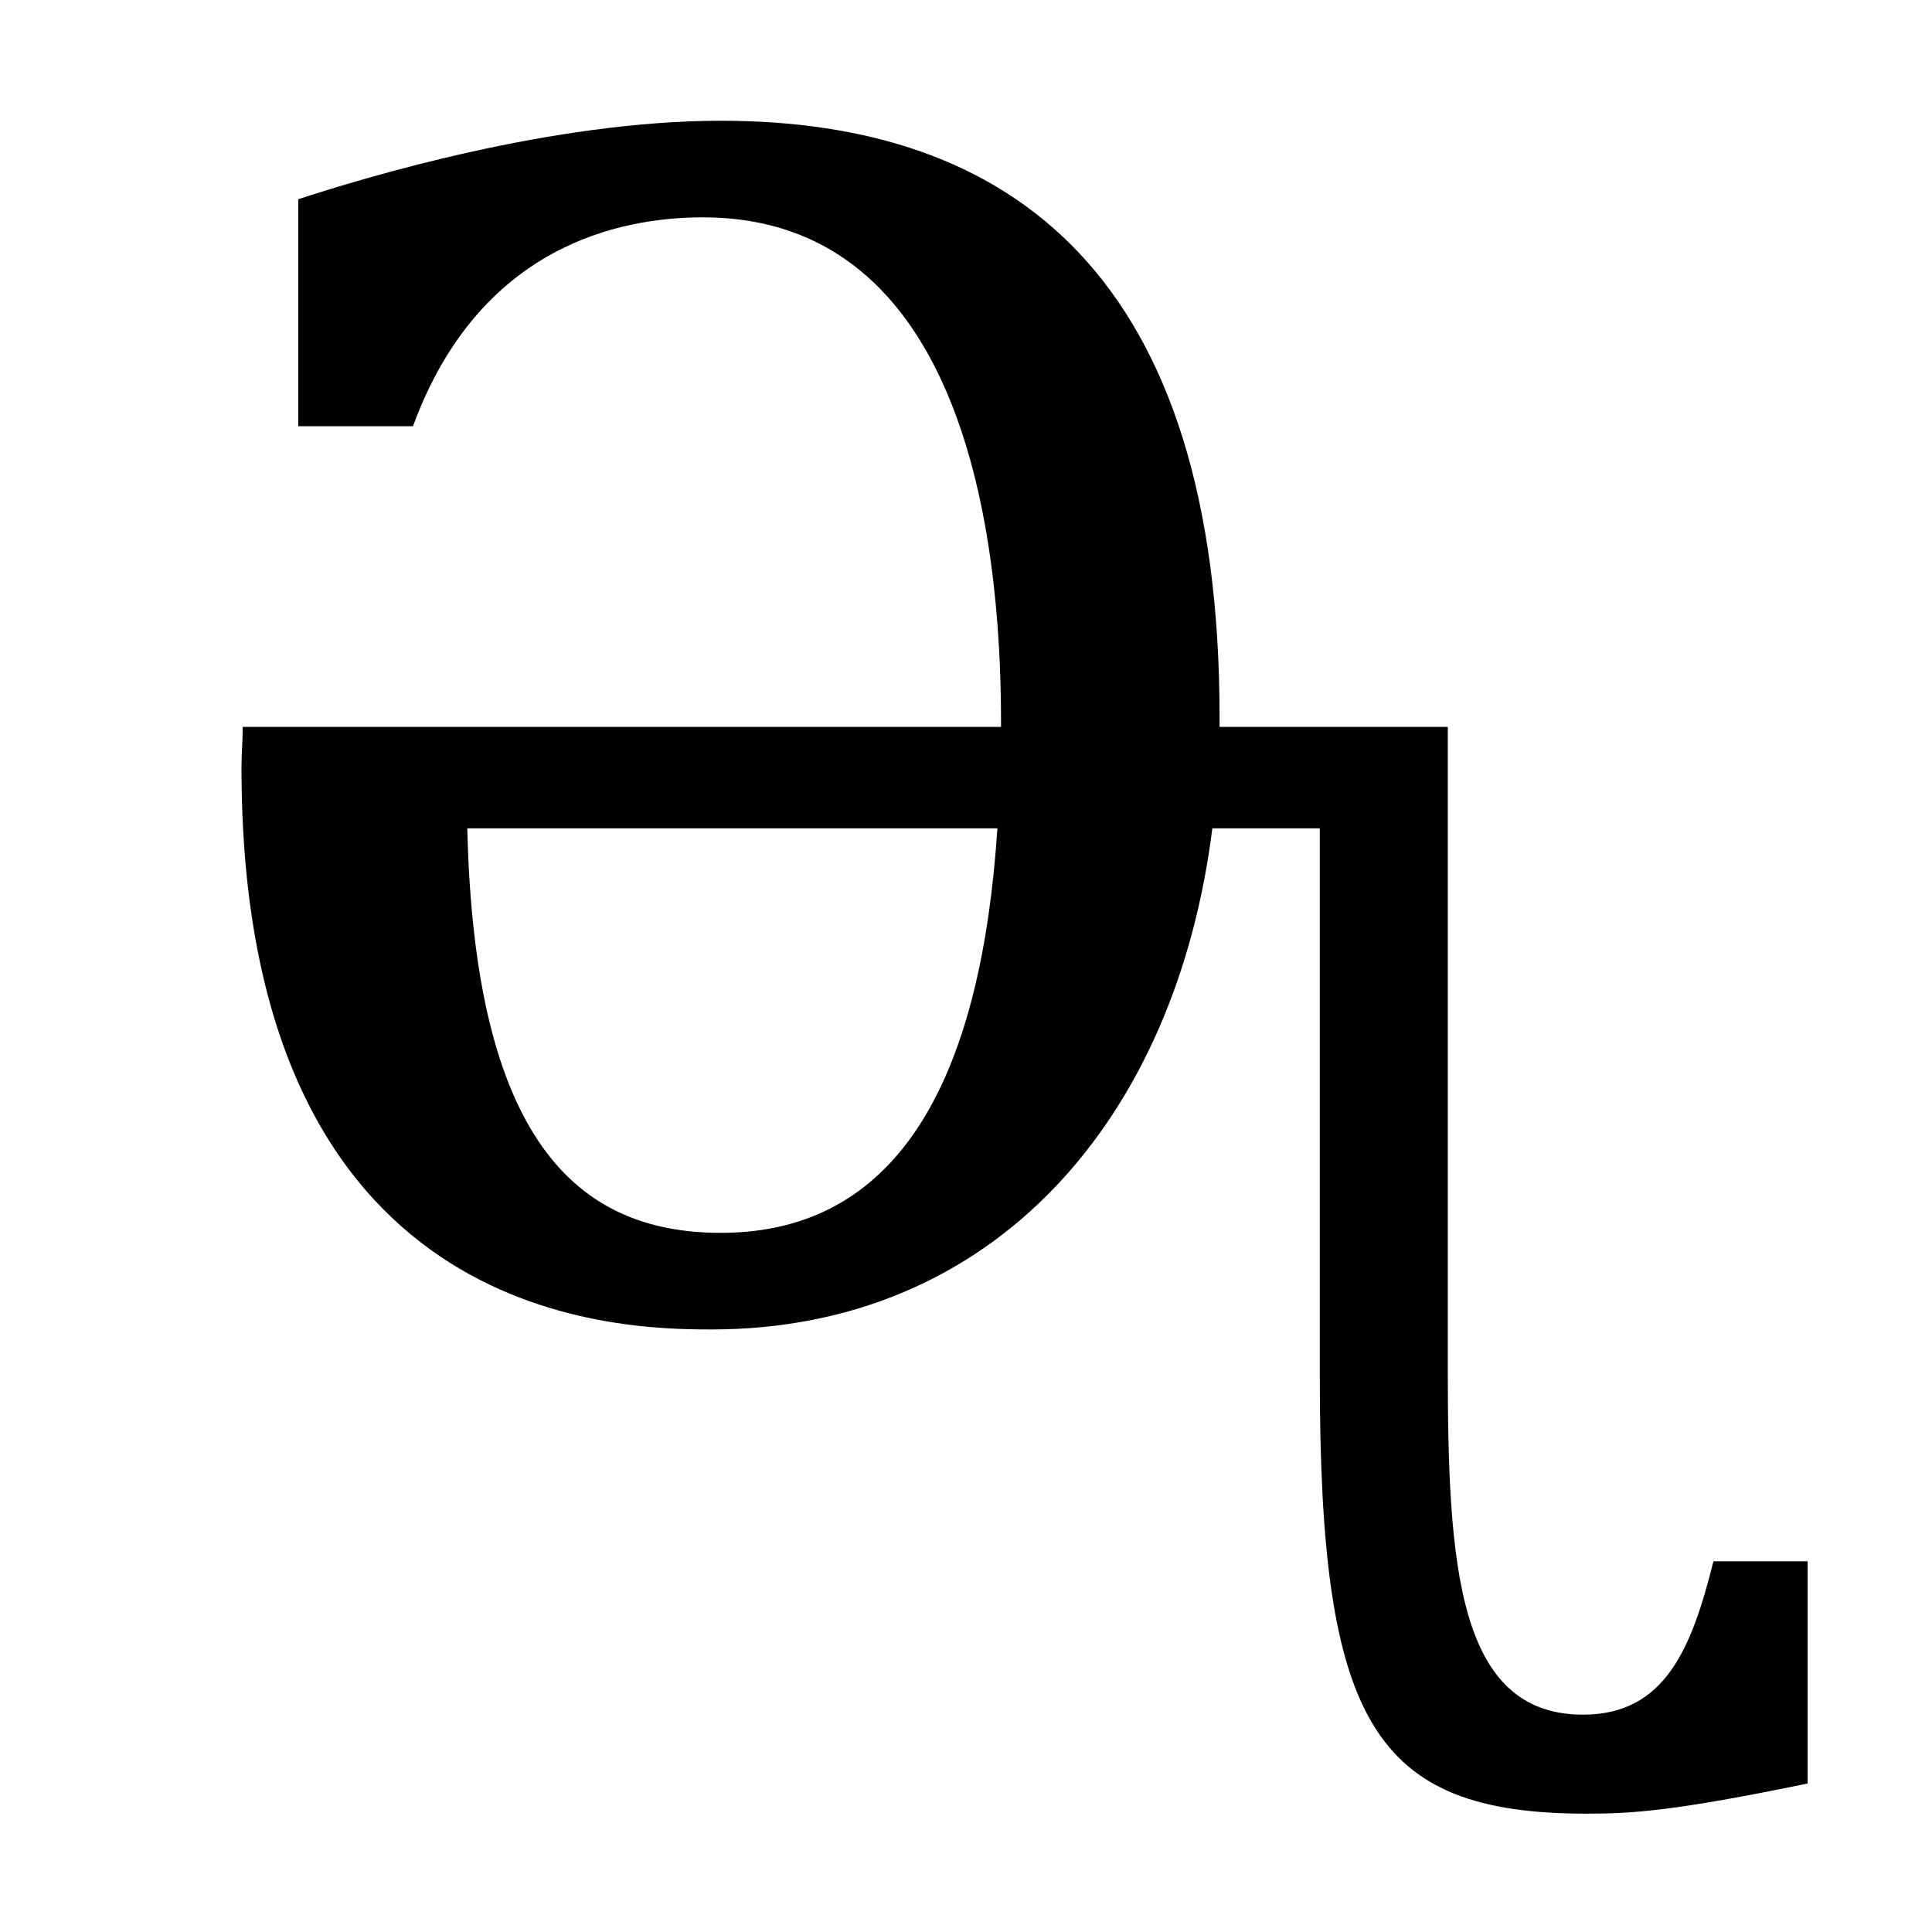
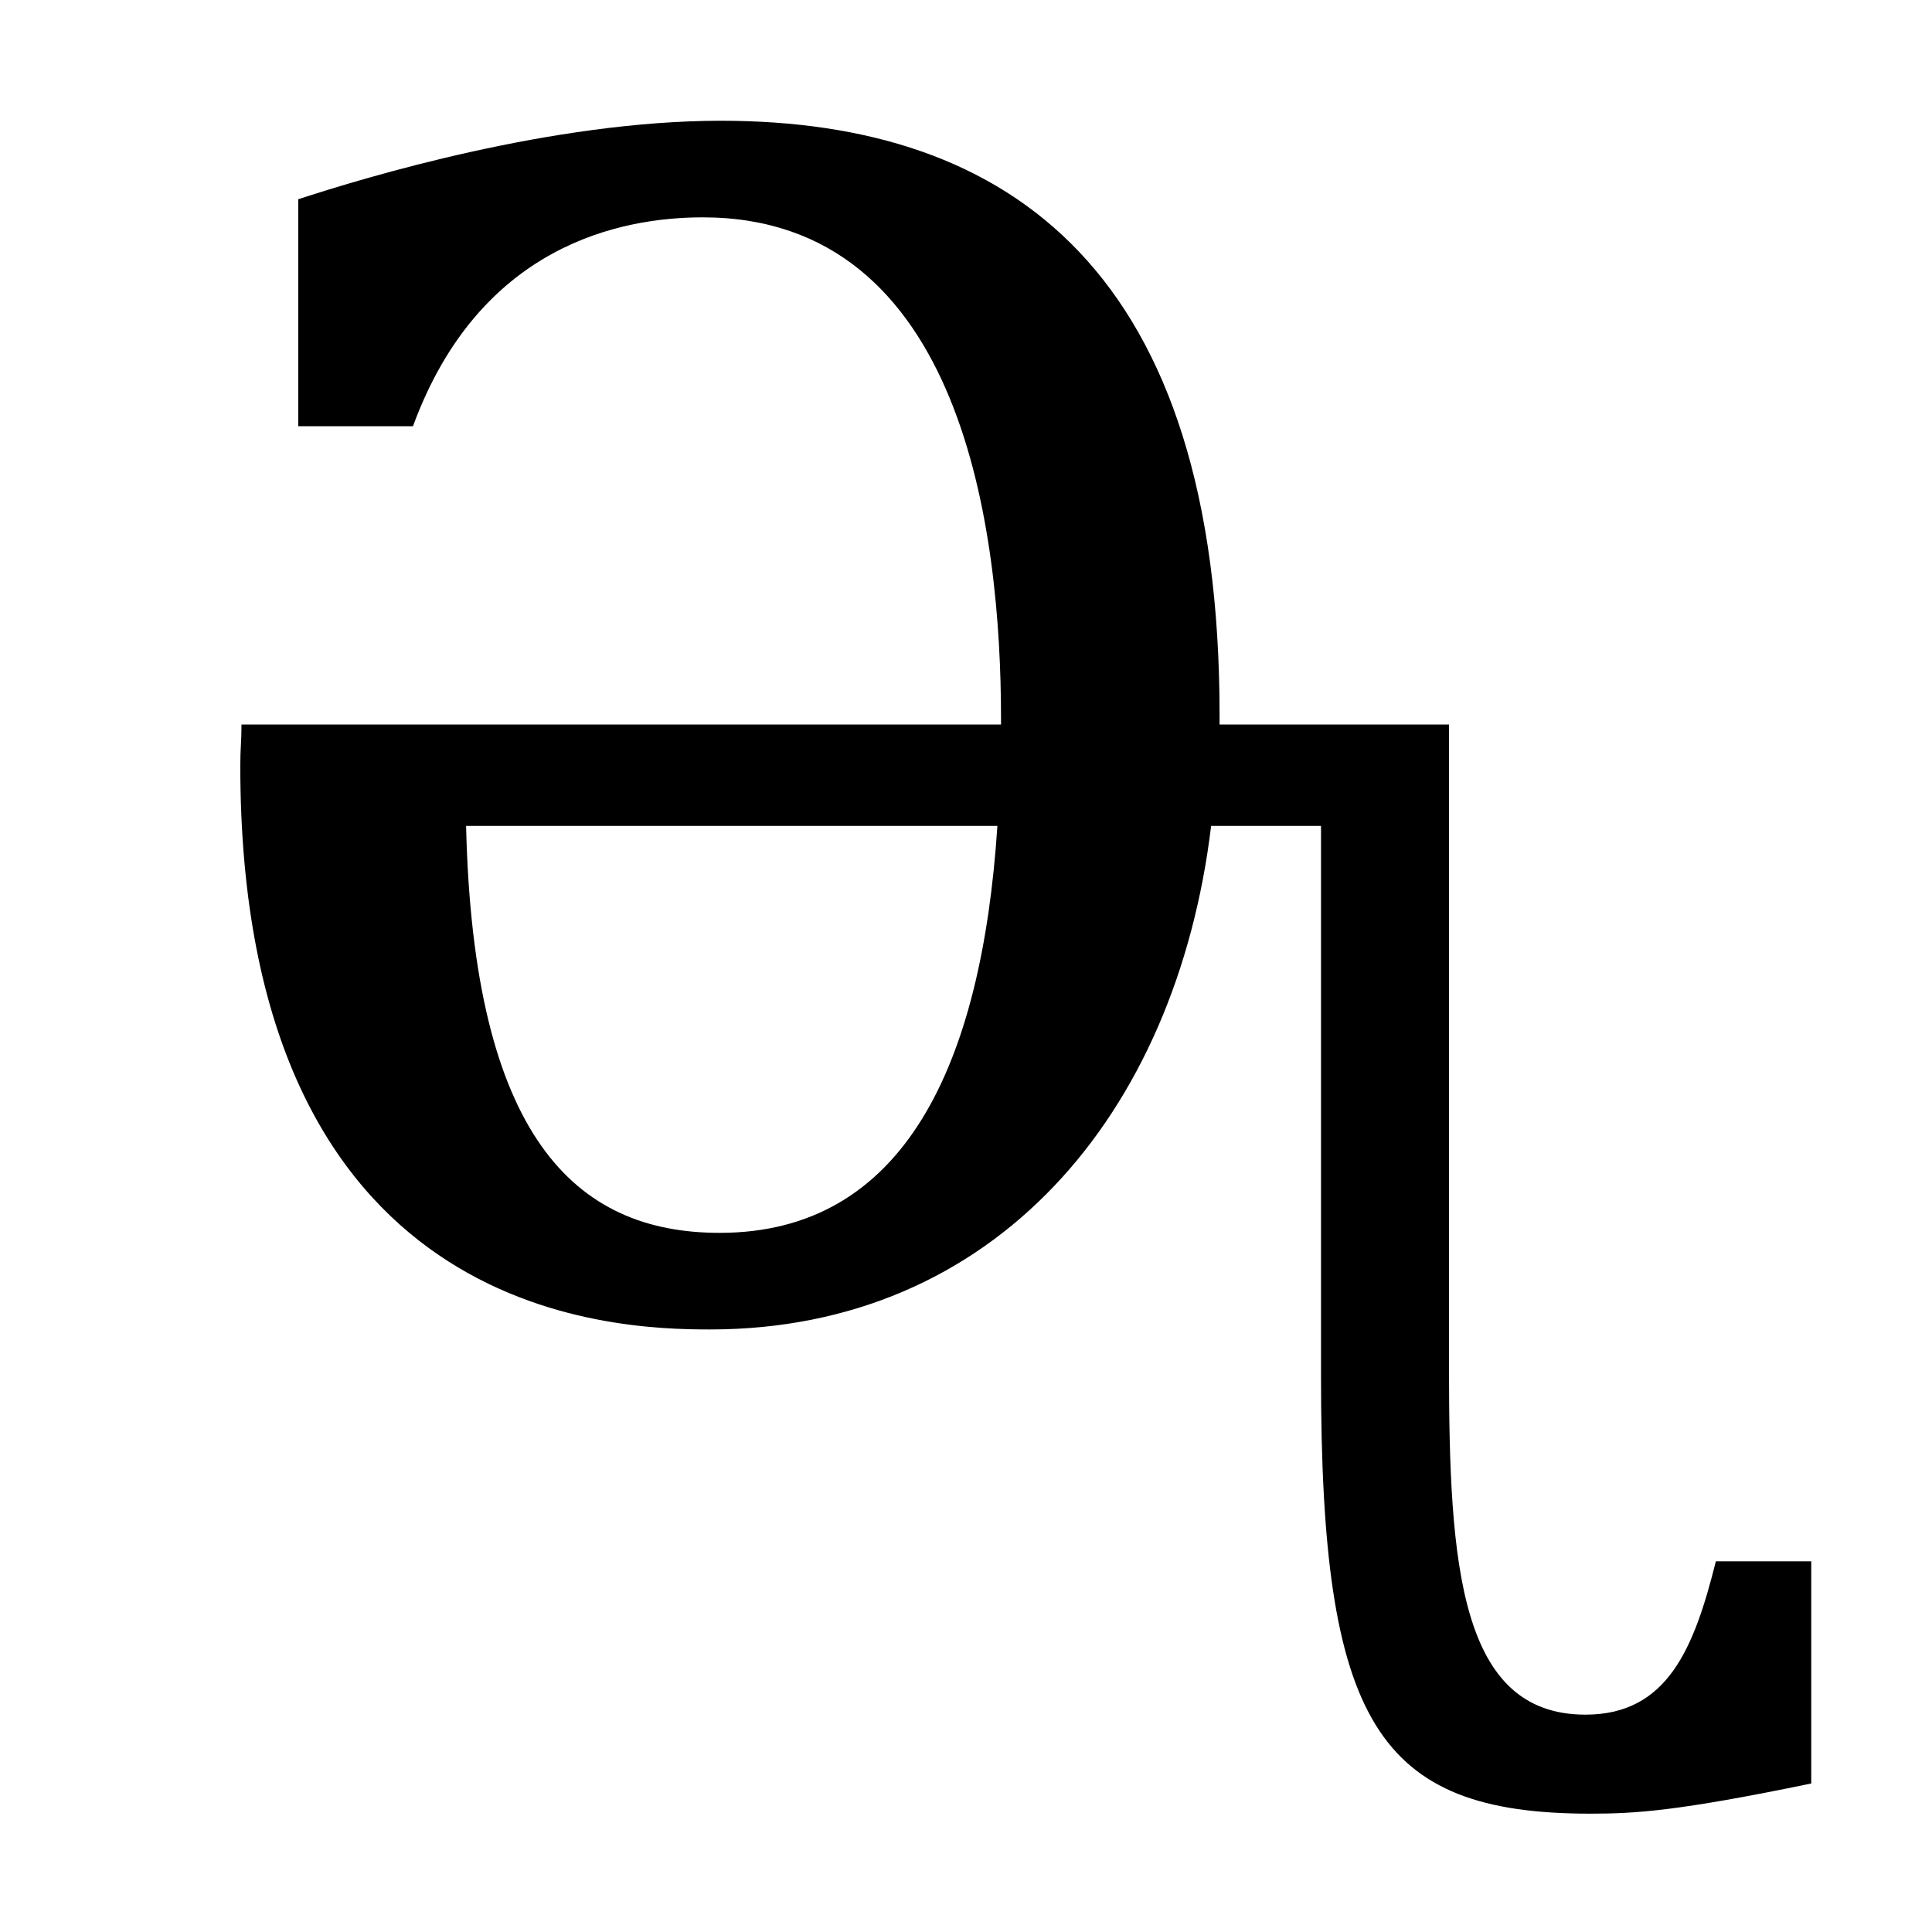
<svg xmlns="http://www.w3.org/2000/svg" height="16" viewBox="0 0 16 16" width="16">
  <path d="m0 0h16v16h-16z" fill="#fff" />
-   <path d="m5.97 1c2.41 0 4.13 1.28 4.13 4.94v.08h1.89v5.31c0 1.63.08 2.87 1.12 2.87.68 0 .9-.55 1.08-1.27h.78v1.84c-1.11.23-1.46.25-1.83.25-1.77 0-2.21-.76-2.21-3.62v-4.54h-.89c-.3 2.4-1.8 4.15-4.15 4.15-.81 0-3.89-.07-3.89-4.65 0-.14.01-.2.01-.34h6.28v-.05c0-1.54-.31-4.17-2.47-4.17-.68 0-1.85.23-2.4 1.73h-.95v-1.88c.55-.18 2.1-.65 3.5-.65zm-2.1 5.86c.06 2.57.9 3.35 2.1 3.35 1.53 0 2.16-1.37 2.29-3.35z" />
+   <path d="m5.97 1c2.41 0 4.13 1.26 4.13 4.92v.08h1.9v5.33c0 1.63.09 2.87 1.13 2.87.68 0 .9-.55 1.08-1.27h.79v1.84c-1.11.23-1.46.25-1.83.25-1.77 0-2.23-.76-2.23-3.62v-4.56h-.91c-.29 2.4-1.8 4.17-4.15 4.17-.81 0-3.89-.09-3.89-4.67 0-.14.01-.2.01-.34h6.29v-.05c0-1.54-.31-4.15-2.47-4.15-.68 0-1.85.23-2.4 1.73h-.95v-1.88c.55-.18 2.1-.65 3.5-.65zm-2.11 5.84c.06 2.57.9 3.37 2.1 3.37 1.53 0 2.17-1.39 2.3-3.37z" />
</svg>
